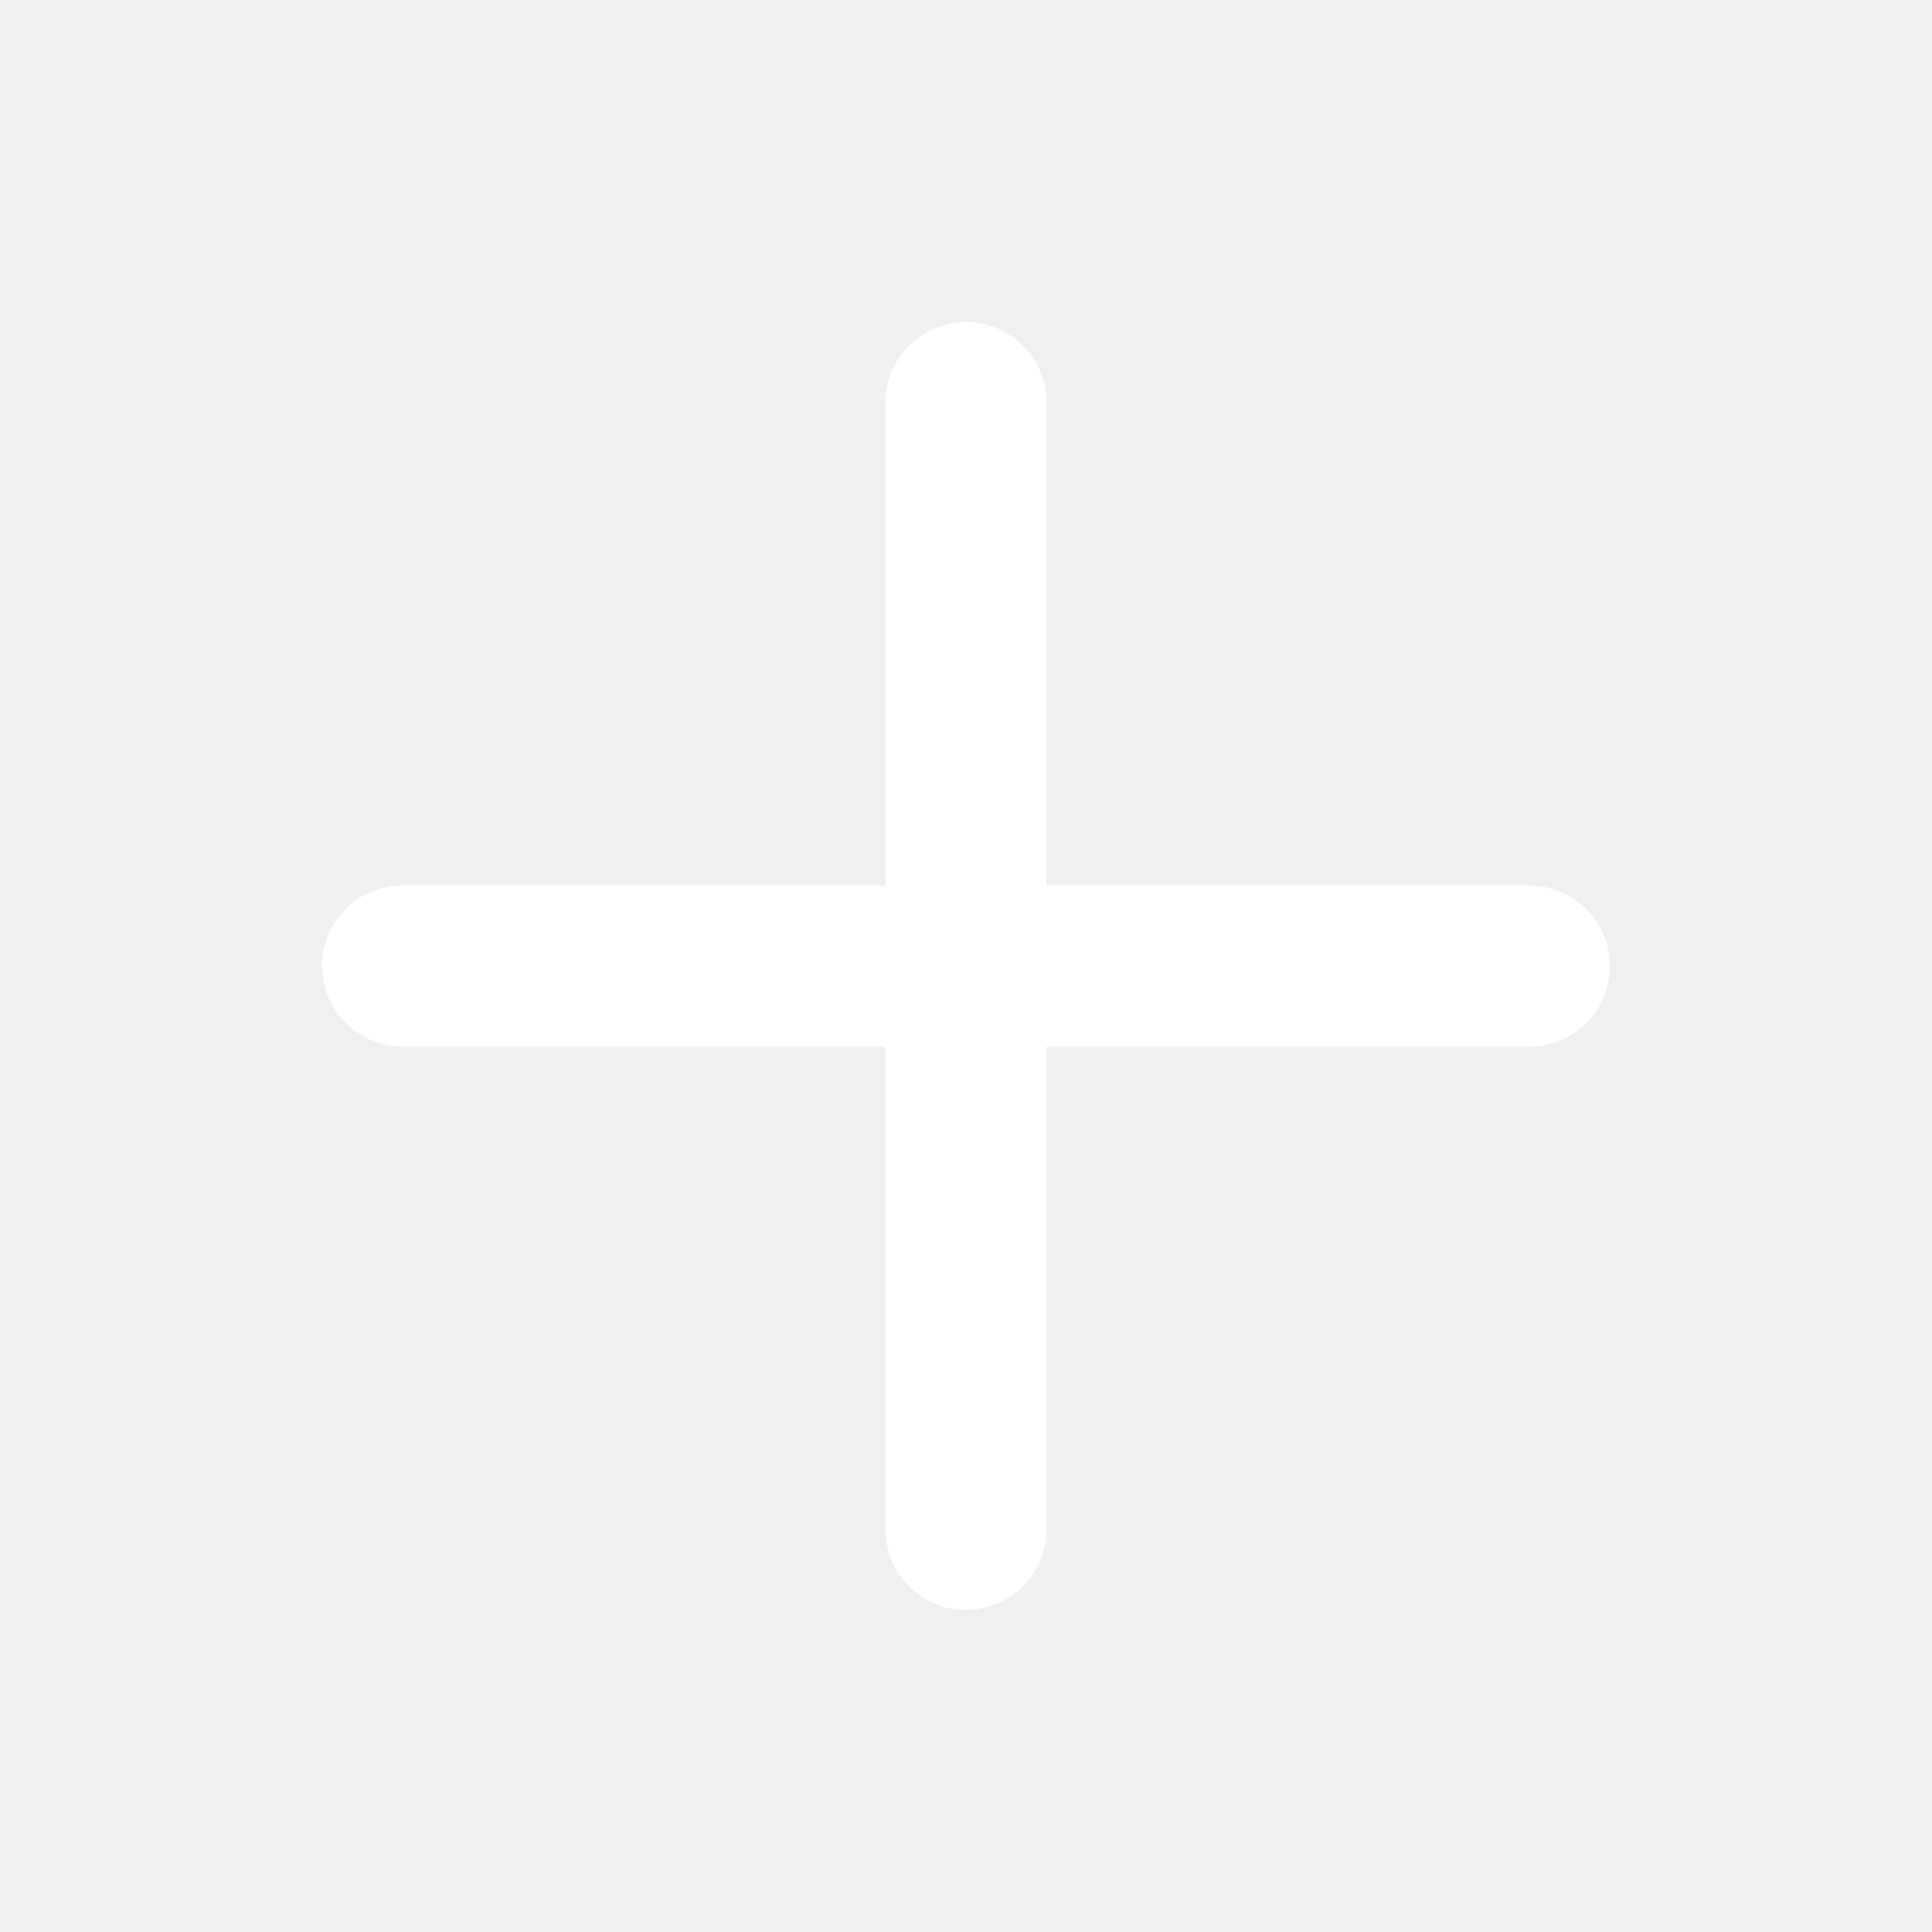
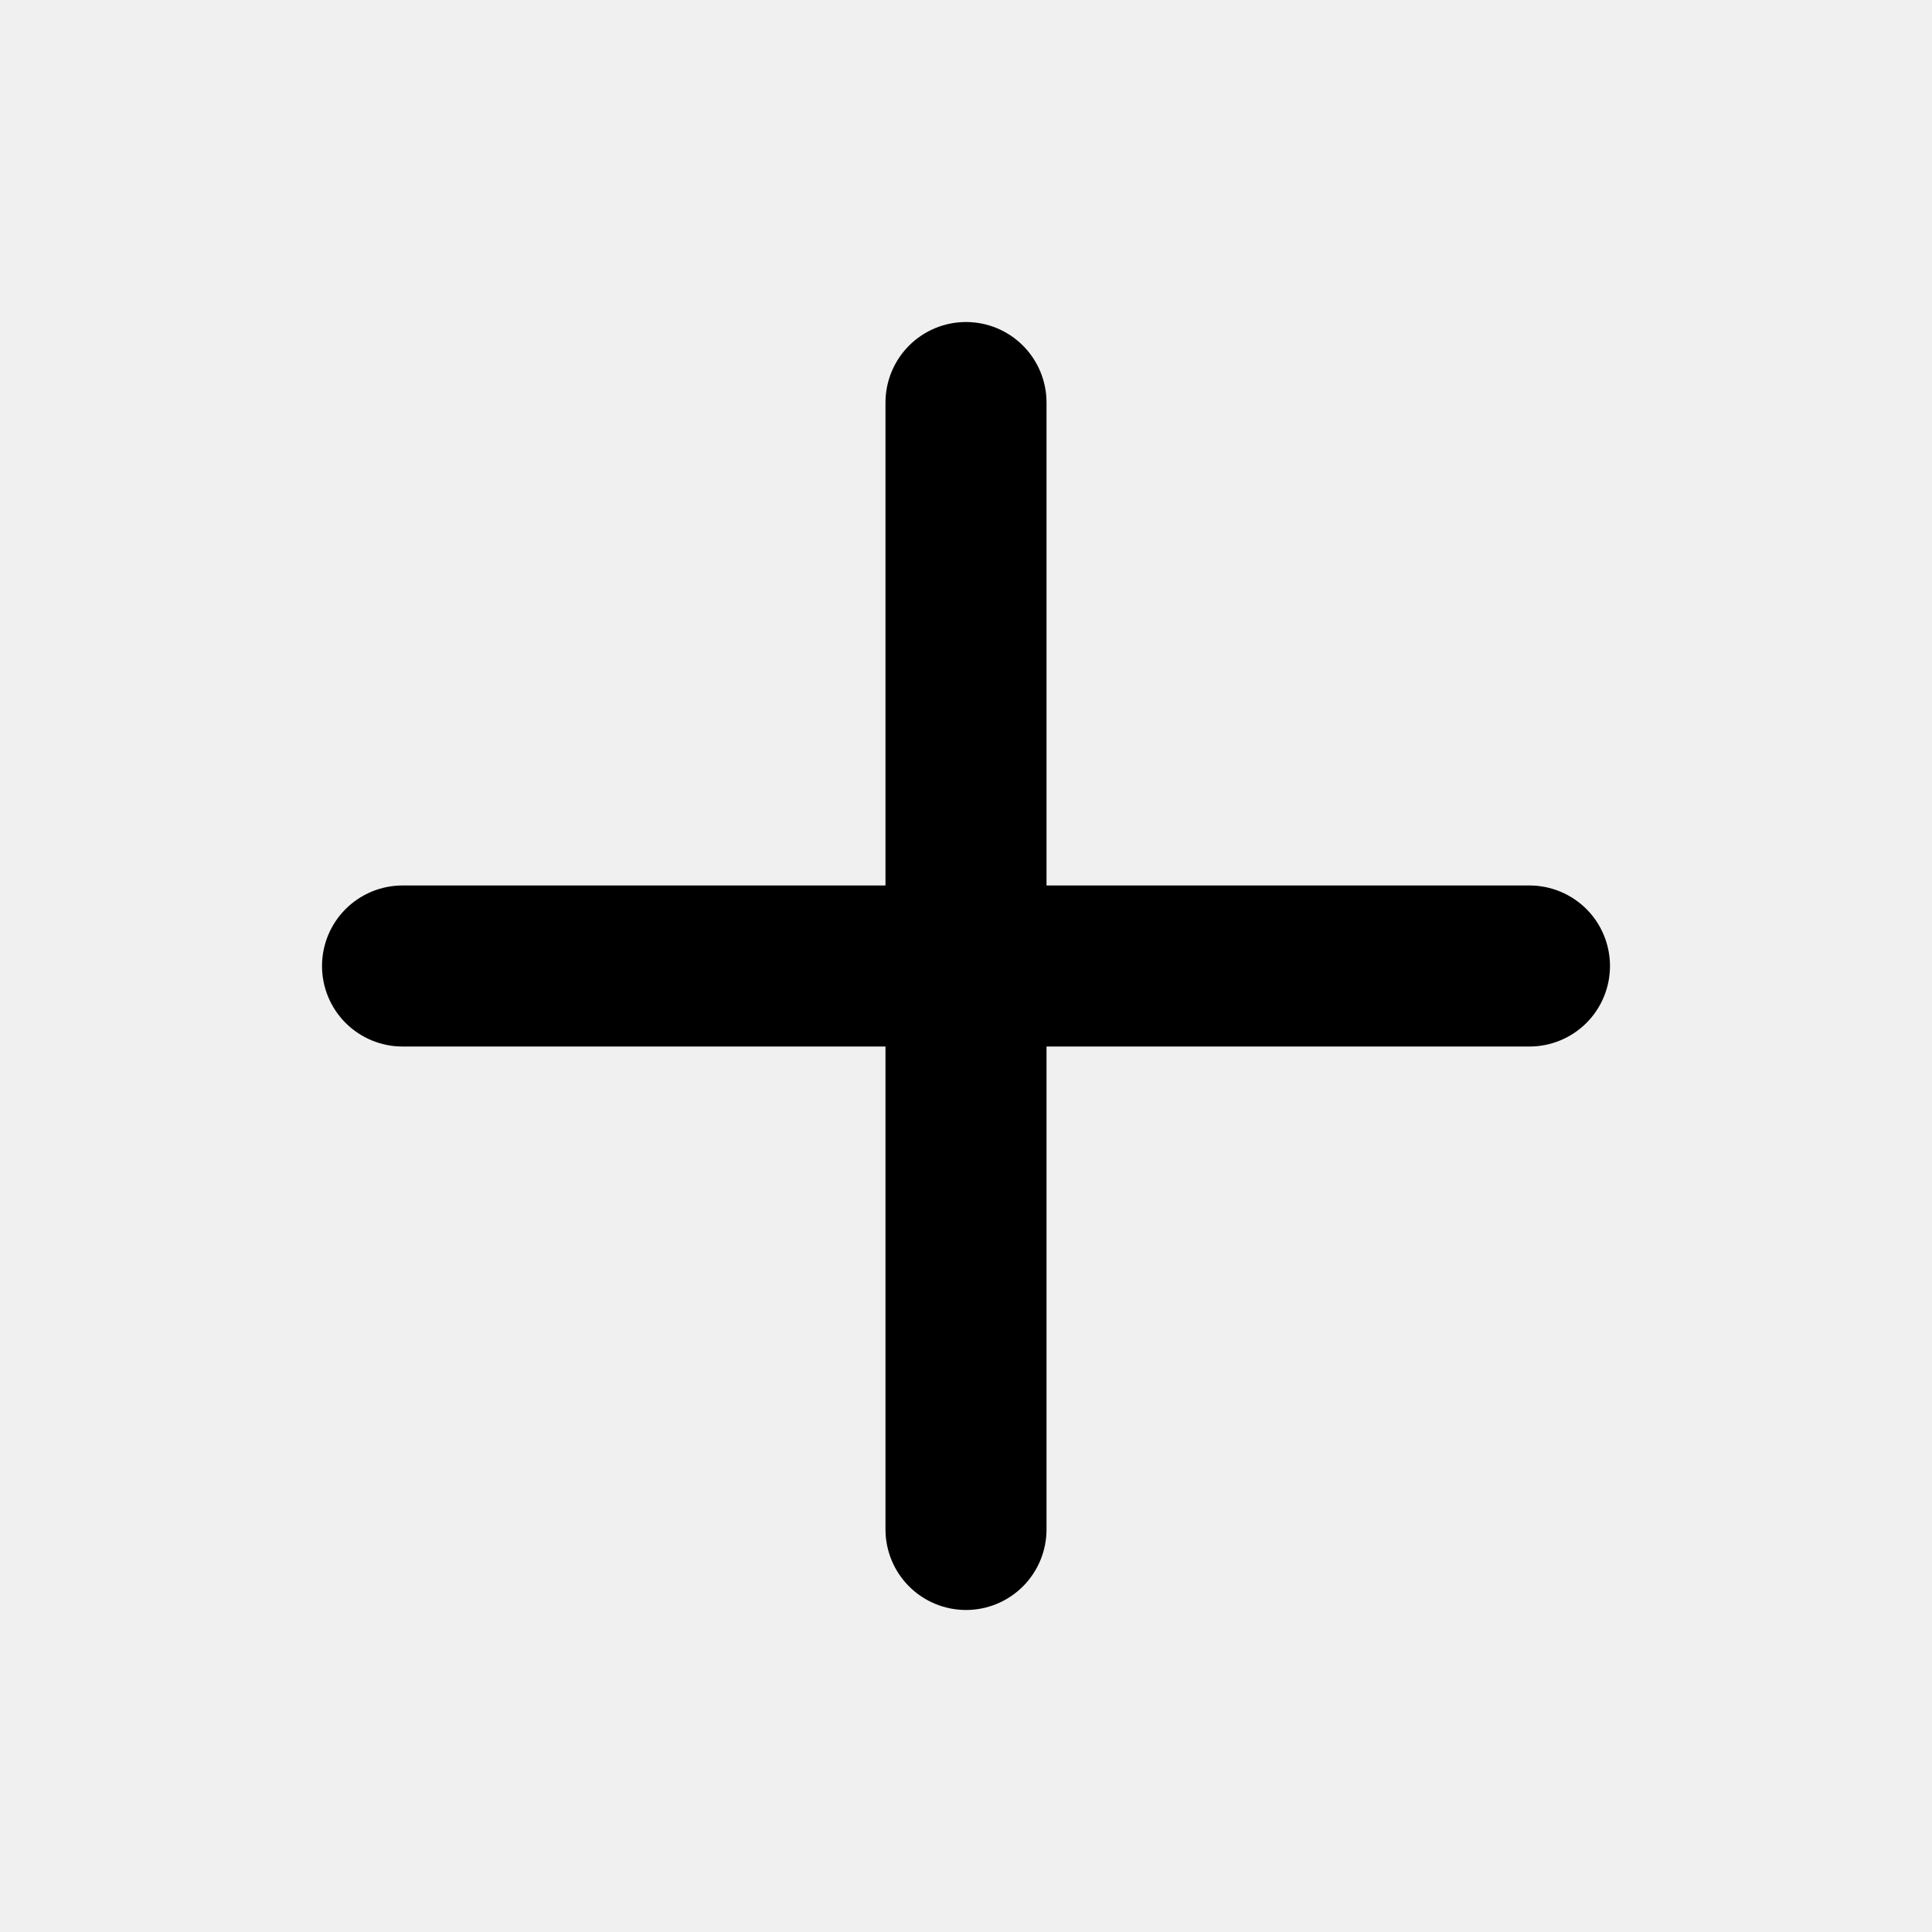
<svg xmlns="http://www.w3.org/2000/svg" width="34" height="34" viewBox="0 0 34 34" fill="none">
  <g opacity="0">
-     <path d="M34 0L0 0L0 34L34 34L34 0Z" fill="#FFFFFF">
+     <path d="M34 0L0 0L0 34L34 34L34 0Z" fill="#000000">
</path>
  </g>
-   <path d="M26.917 15.583L18.417 15.583L18.417 7.083C18.417 6.708 18.267 6.347 18.002 6.082C17.736 5.816 17.376 5.667 17 5.667C16.624 5.667 16.264 5.816 15.998 6.082C15.733 6.347 15.583 6.708 15.583 7.083L15.583 15.583L7.083 15.583C6.708 15.583 6.347 15.733 6.082 15.998C5.816 16.264 5.667 16.624 5.667 17C5.667 17.376 5.816 17.736 6.082 18.002C6.347 18.267 6.708 18.417 7.083 18.417L15.583 18.417L15.583 26.917C15.583 27.292 15.733 27.653 15.998 27.918C16.264 28.184 16.624 28.333 17 28.333C17.376 28.333 17.736 28.184 18.002 27.918C18.267 27.653 18.417 27.292 18.417 26.917L18.417 18.417L26.917 18.417C27.293 18.417 27.653 18.267 27.919 18.002C28.184 17.736 28.333 17.376 28.333 17C28.333 16.624 28.184 16.264 27.919 15.998C27.653 15.733 27.293 15.583 26.917 15.583Z" fill="#FFFFFF">
+   <path d="M26.917 15.583L18.417 15.583L18.417 7.083C18.417 6.708 18.267 6.347 18.002 6.082C17.736 5.816 17.376 5.667 17 5.667C16.624 5.667 16.264 5.816 15.998 6.082C15.733 6.347 15.583 6.708 15.583 7.083L15.583 15.583L7.083 15.583C6.708 15.583 6.347 15.733 6.082 15.998C5.816 16.264 5.667 16.624 5.667 17C5.667 17.376 5.816 17.736 6.082 18.002C6.347 18.267 6.708 18.417 7.083 18.417L15.583 18.417L15.583 26.917C15.583 27.292 15.733 27.653 15.998 27.918C16.264 28.184 16.624 28.333 17 28.333C17.376 28.333 17.736 28.184 18.002 27.918C18.267 27.653 18.417 27.292 18.417 26.917L18.417 18.417L26.917 18.417C27.293 18.417 27.653 18.267 27.919 18.002C28.184 17.736 28.333 17.376 28.333 17C28.333 16.624 28.184 16.264 27.919 15.998C27.653 15.733 27.293 15.583 26.917 15.583Z" fill="#000000">
</path>
</svg>
